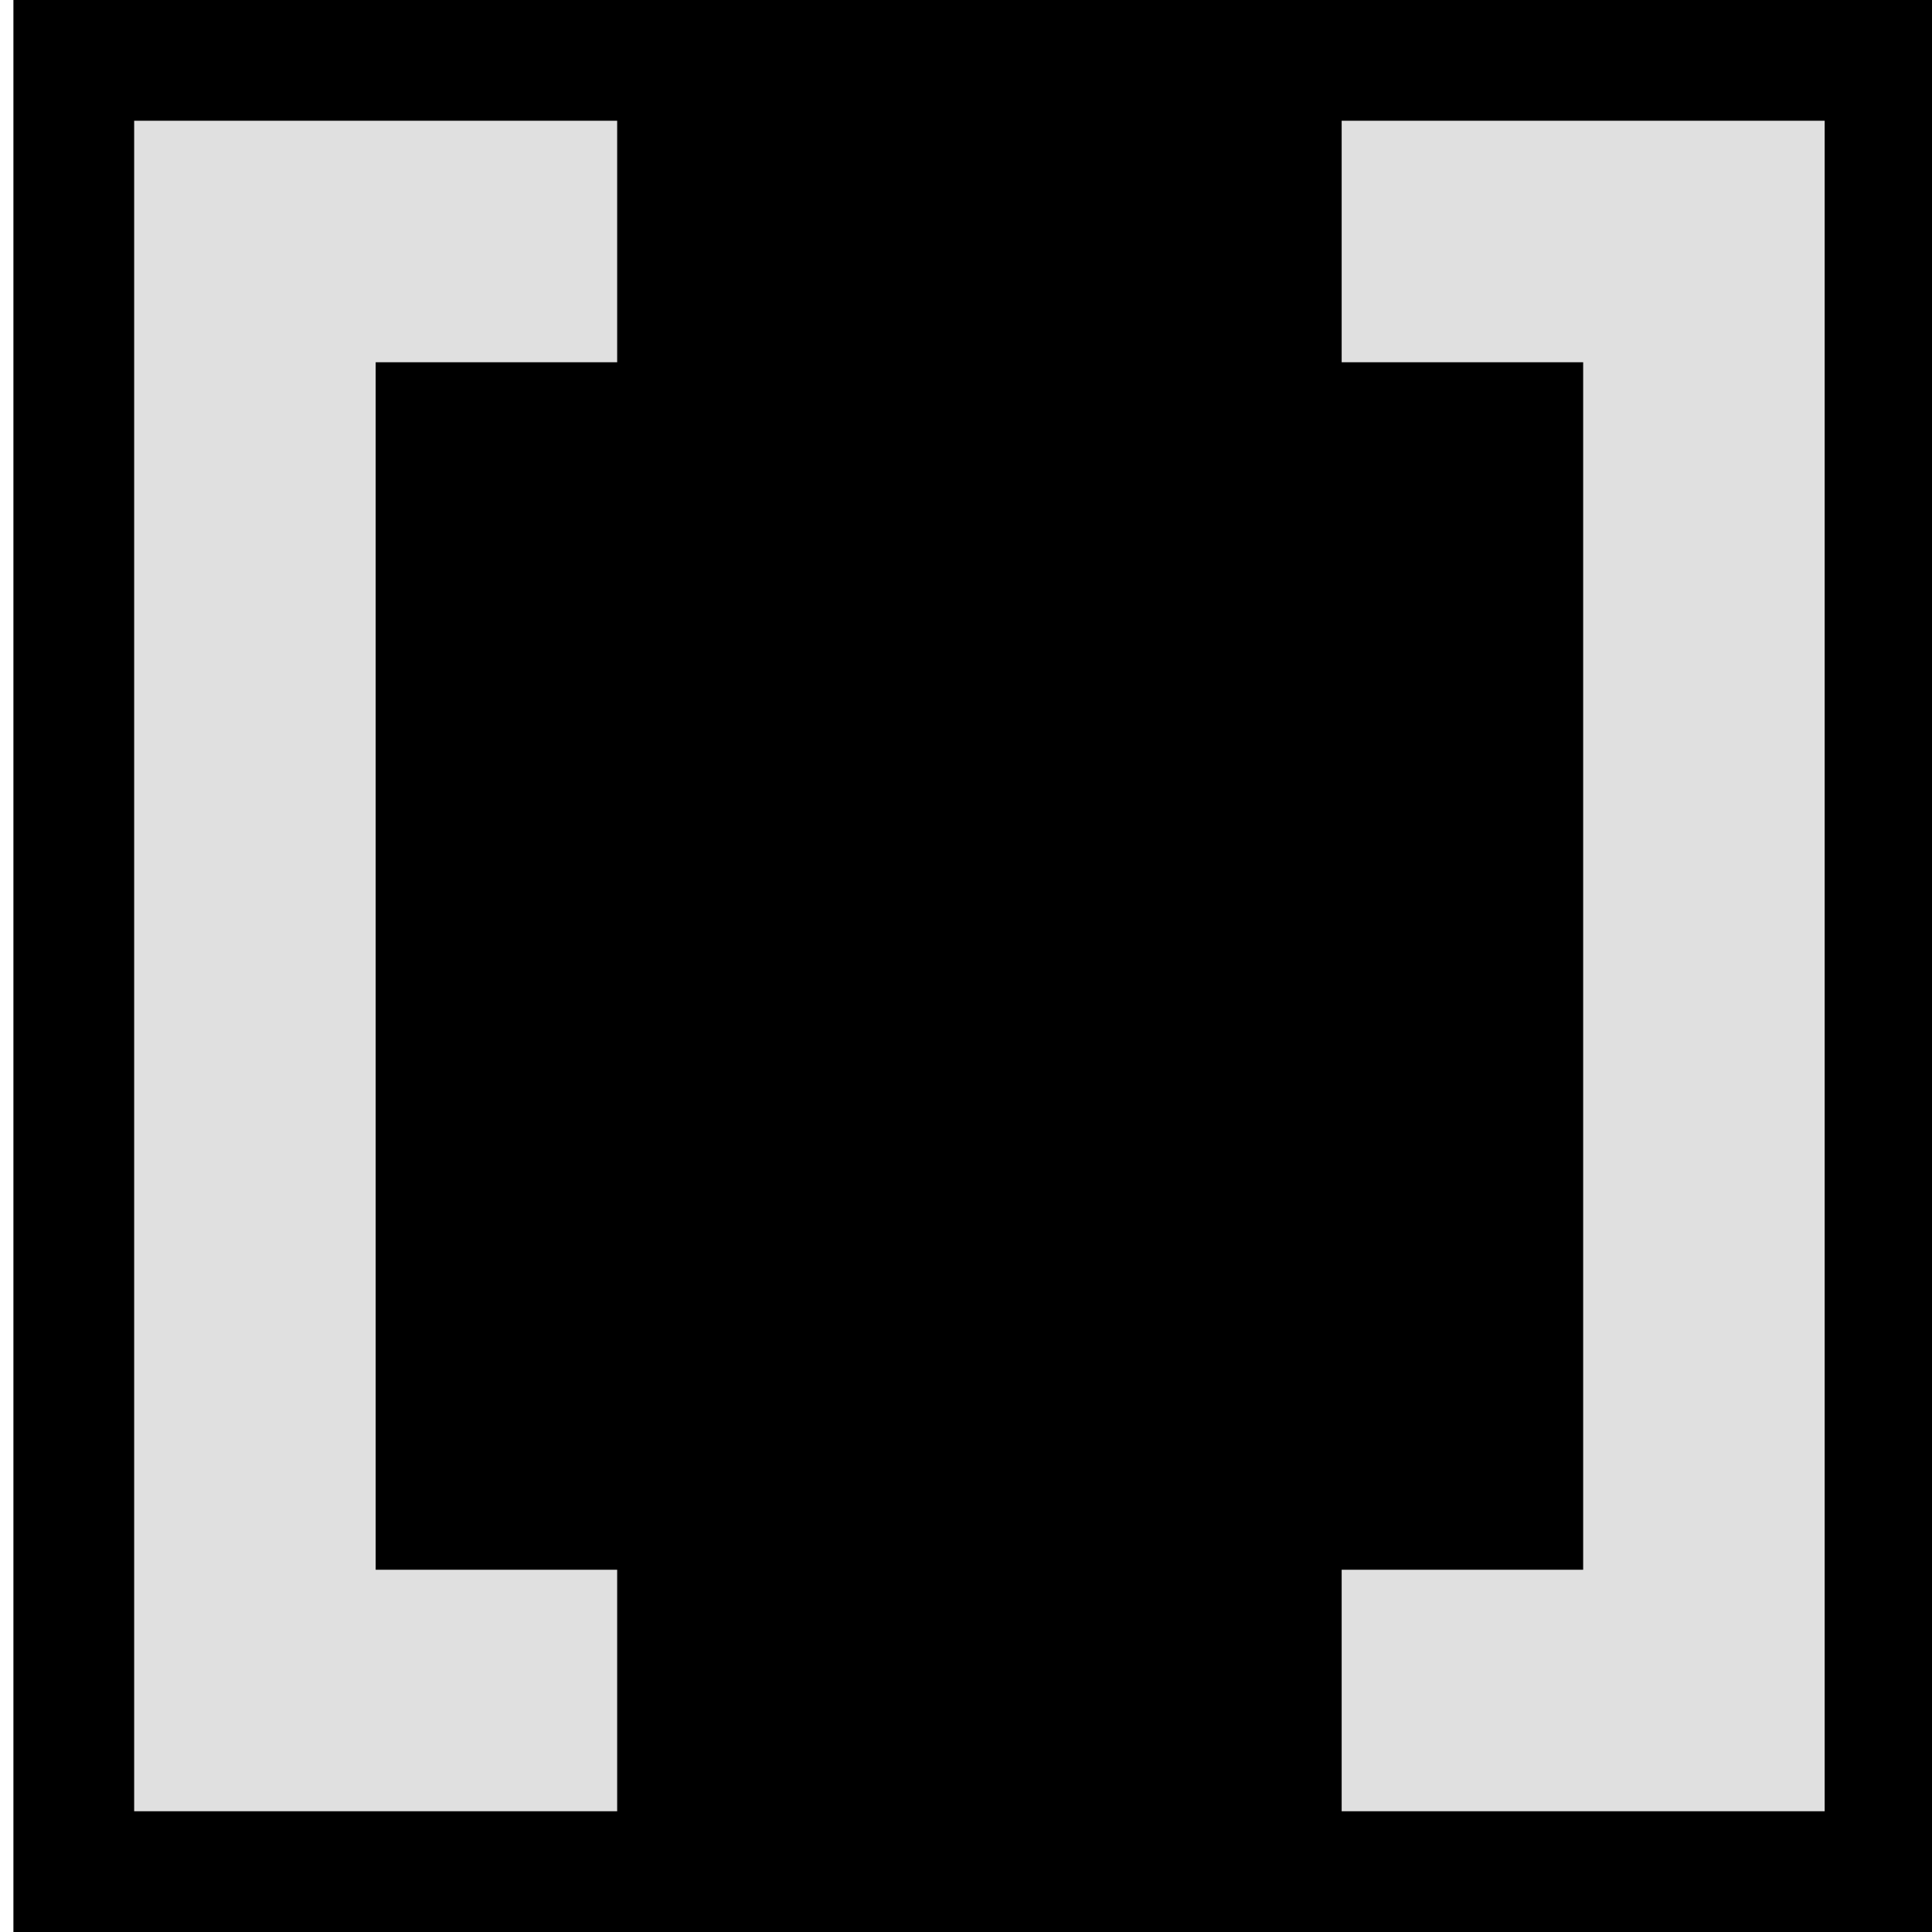
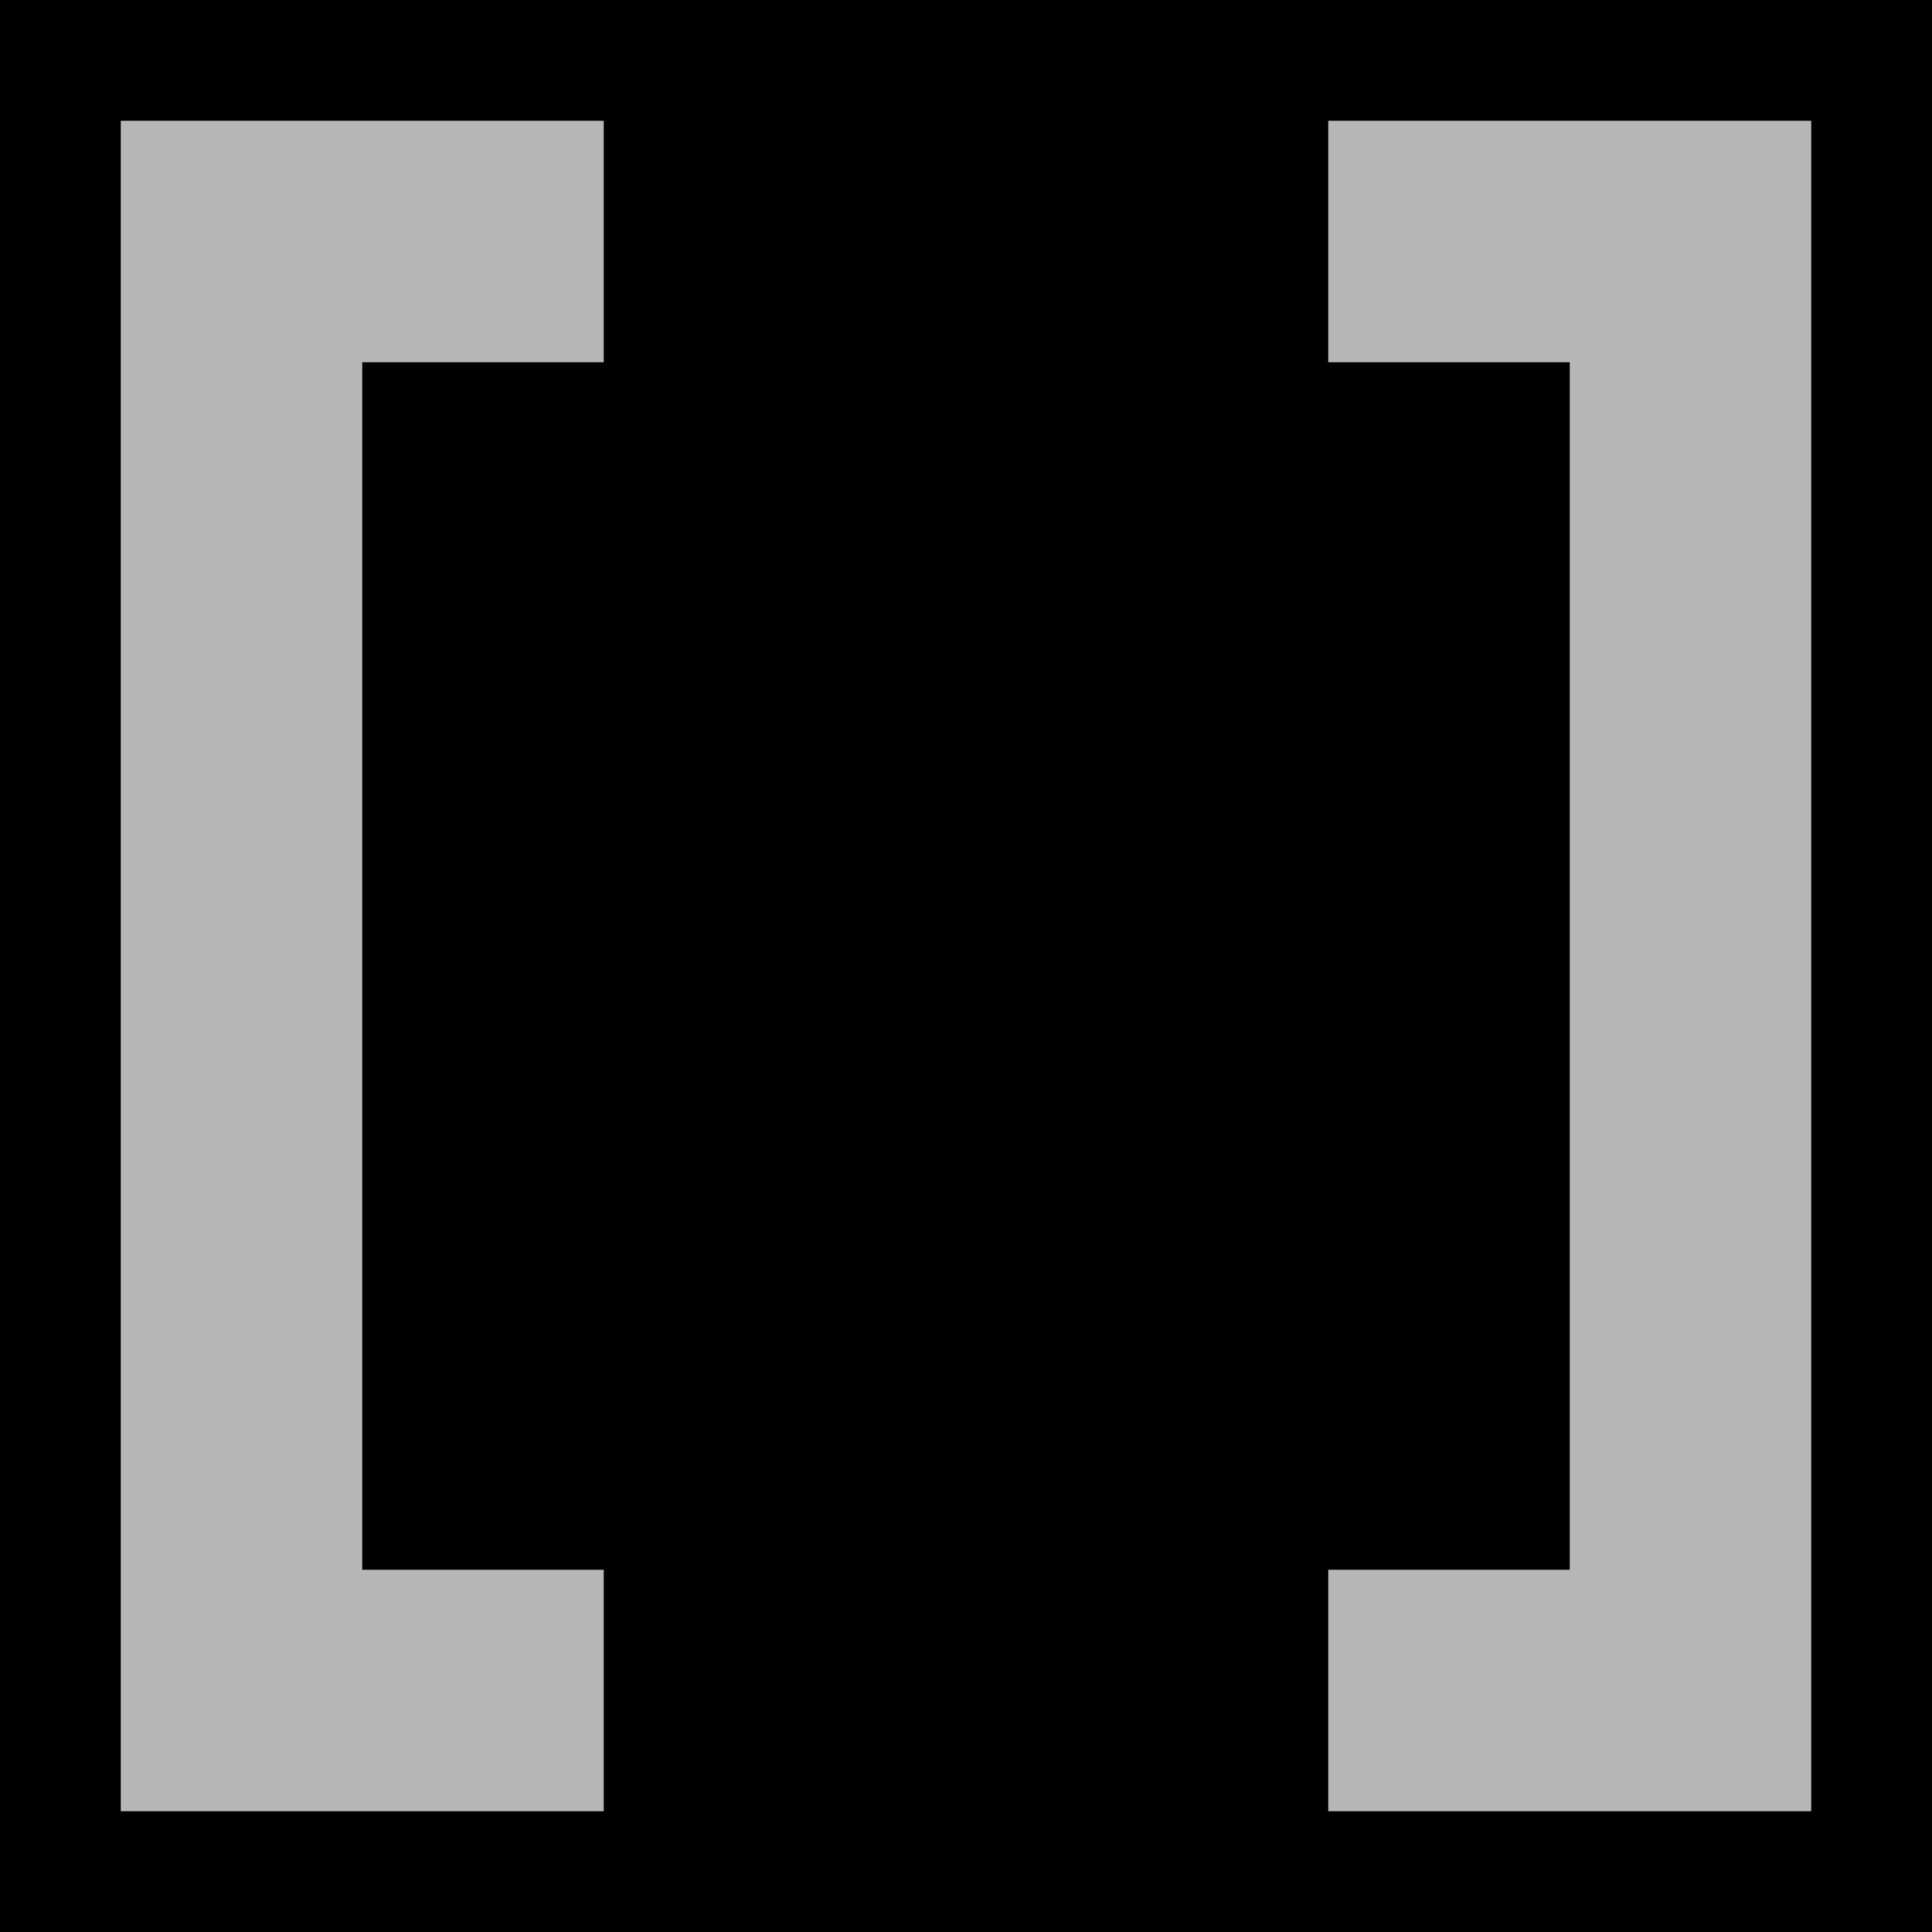
- <svg xmlns="http://www.w3.org/2000/svg" id="Layer_1" data-name="Layer 1" width="144" height="144" viewBox="0 0 144 144">
-   <defs>
-     <style>.cls-1{fill:#e0e0e0;}</style>
-   </defs>
-   <rect x="1" width="144" height="144" />
-   <polygon class="cls-1" points="46 27 46 9 10 9 10 27 10 117 10 135 28 135 46 135 46 117 28 117 28 27 46 27" />
-   <polygon class="cls-1" points="100 117 100 135 136 135 136 117 136 27 136 9 118 9 100 9 100 27 118 27 118 117 100 117" />
+ <svg xmlns="http://www.w3.org/2000/svg" version="1.1" width="144" height="144" viewBox="0,0,144,144">
+   <g transform="translate(-169,-108)">
+     <g data-paper-data="{&quot;isPaintingLayer&quot;:true}" fill-rule="nonzero" stroke="none" stroke-width="1" stroke-linecap="butt" stroke-linejoin="miter" stroke-miterlimit="10" stroke-dasharray="" stroke-dashoffset="0" style="mix-blend-mode: normal">
+       <path d="M169,252v-144h144v144z" fill="#000000" />
+       <path d="M196,135v90h18v18h-18h-18v-18v-90v-18h36v18z" fill="#b6b6b6" />
+       <path d="M286,225v-90h-18v-18h18h18v18v90v18h-36v-18z" fill="#b6b6b6" />
+     </g>
+   </g>
</svg>
